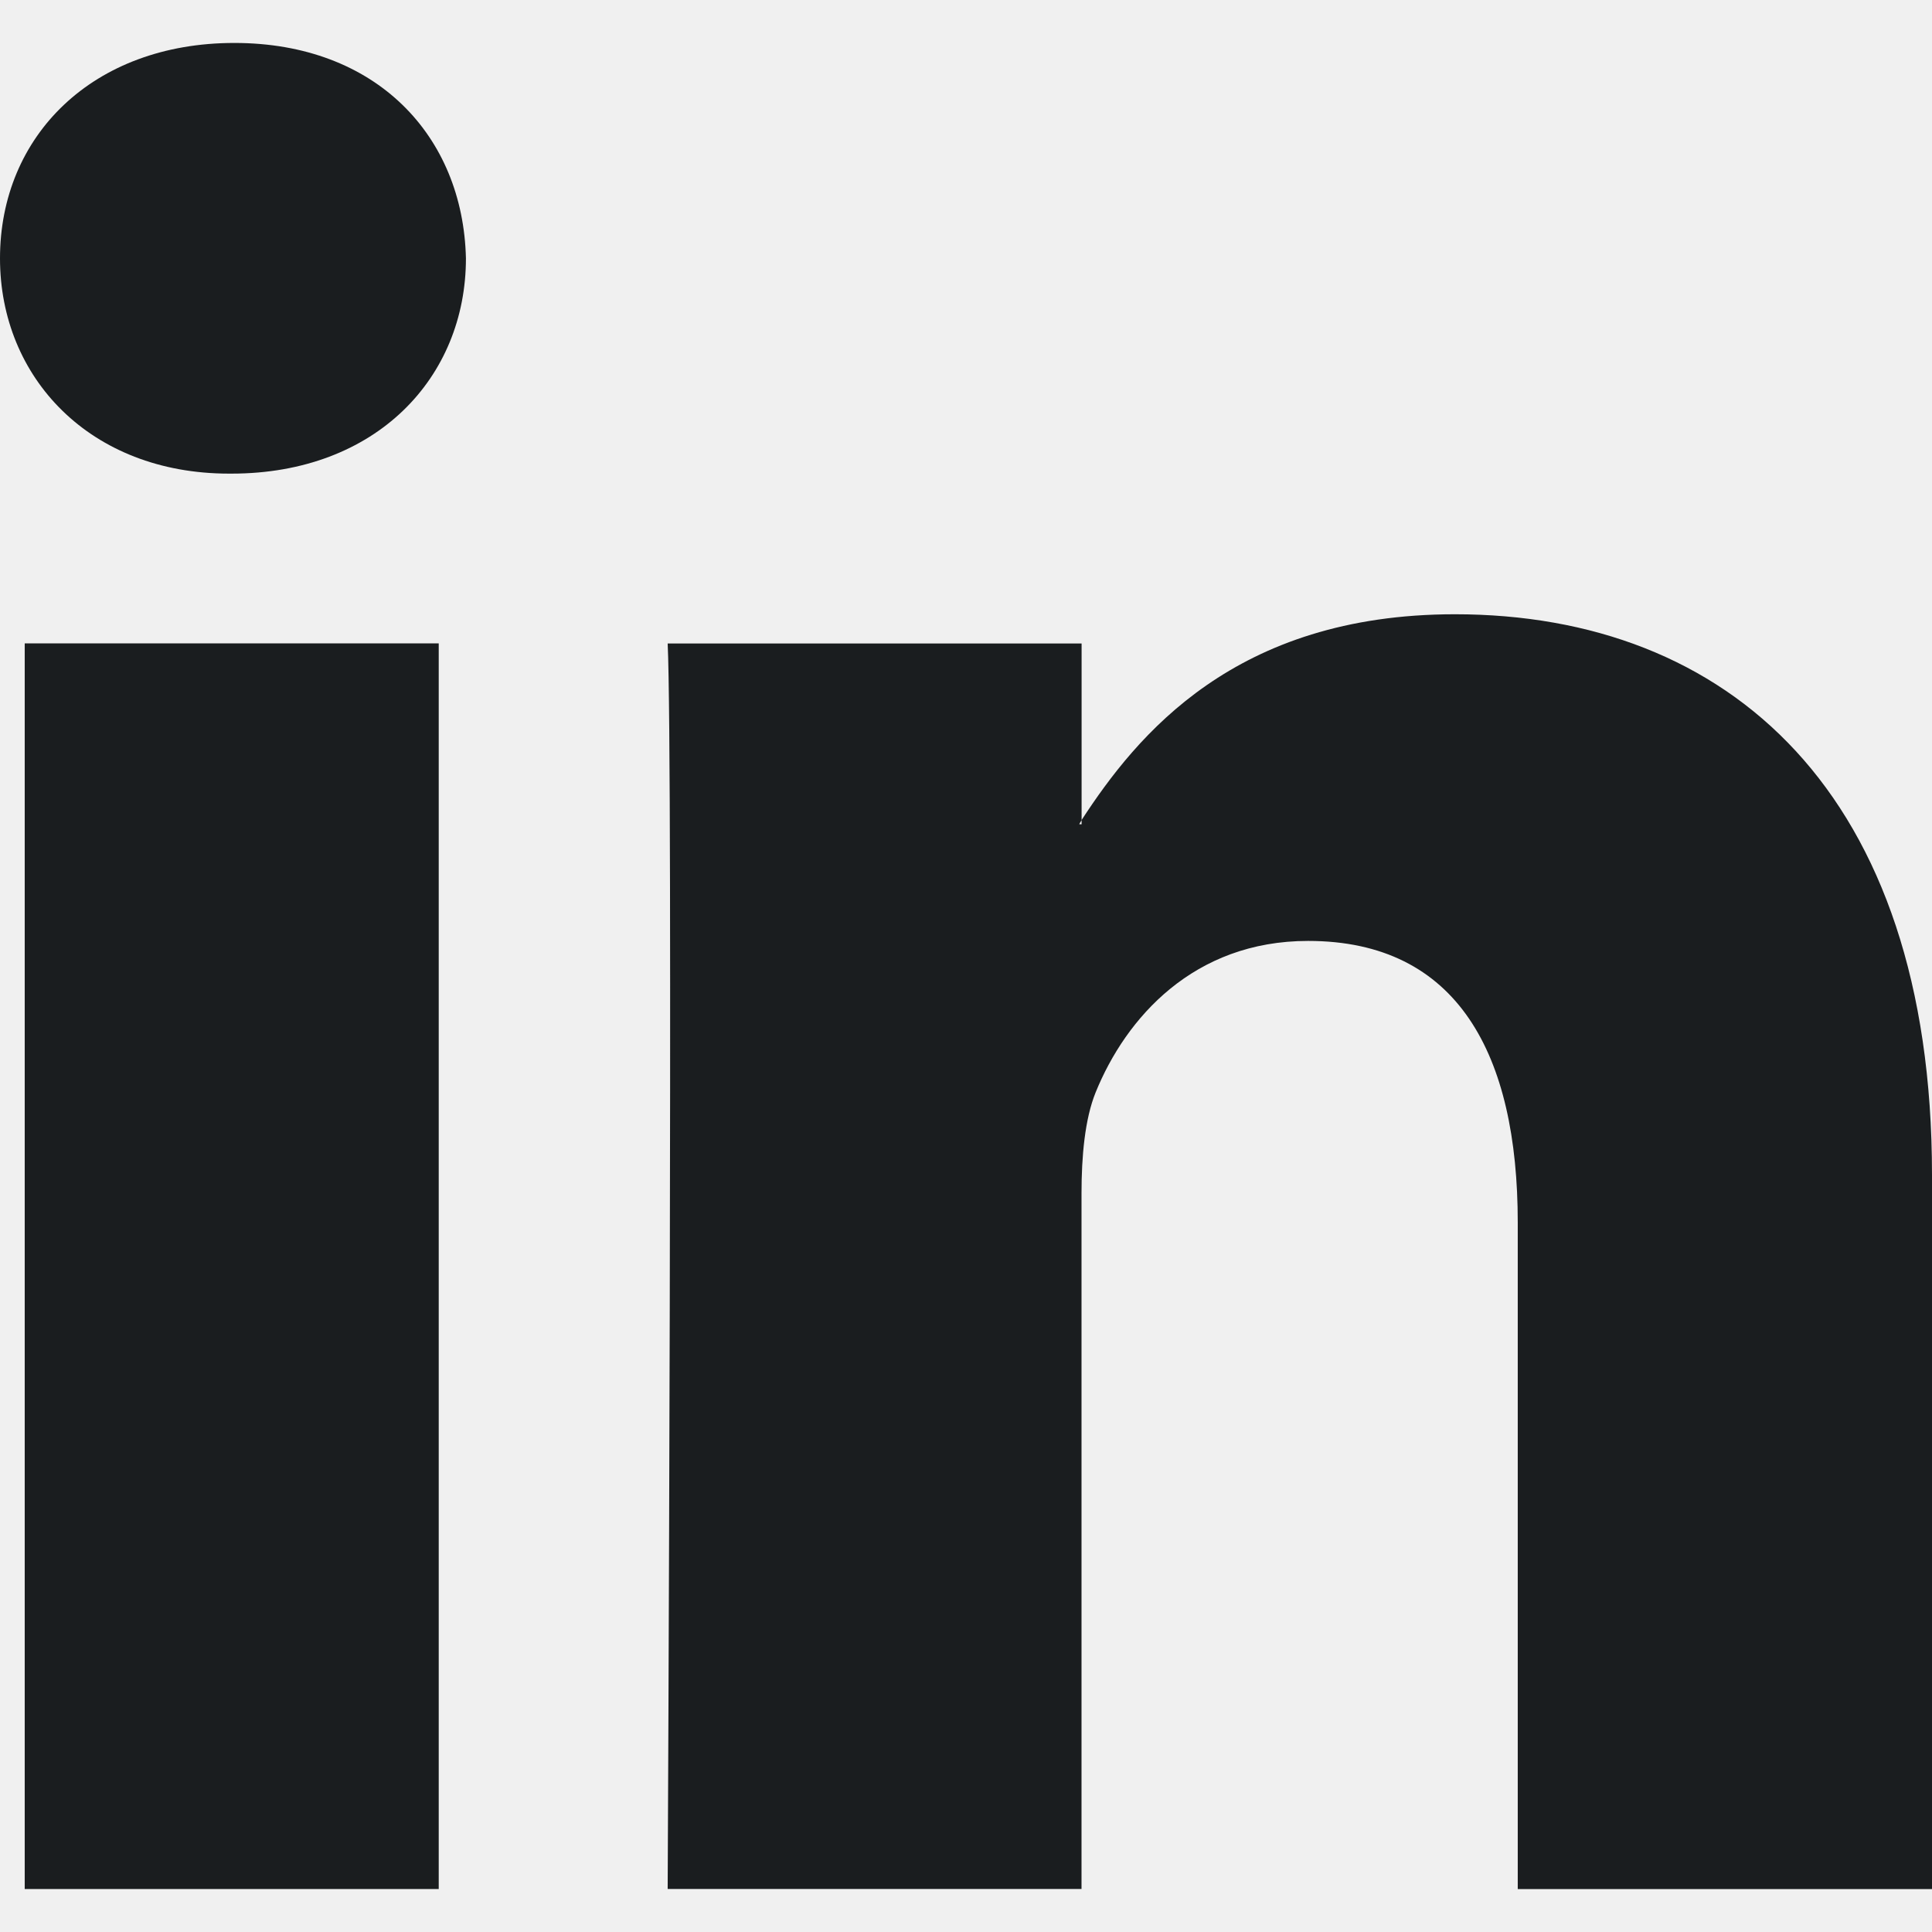
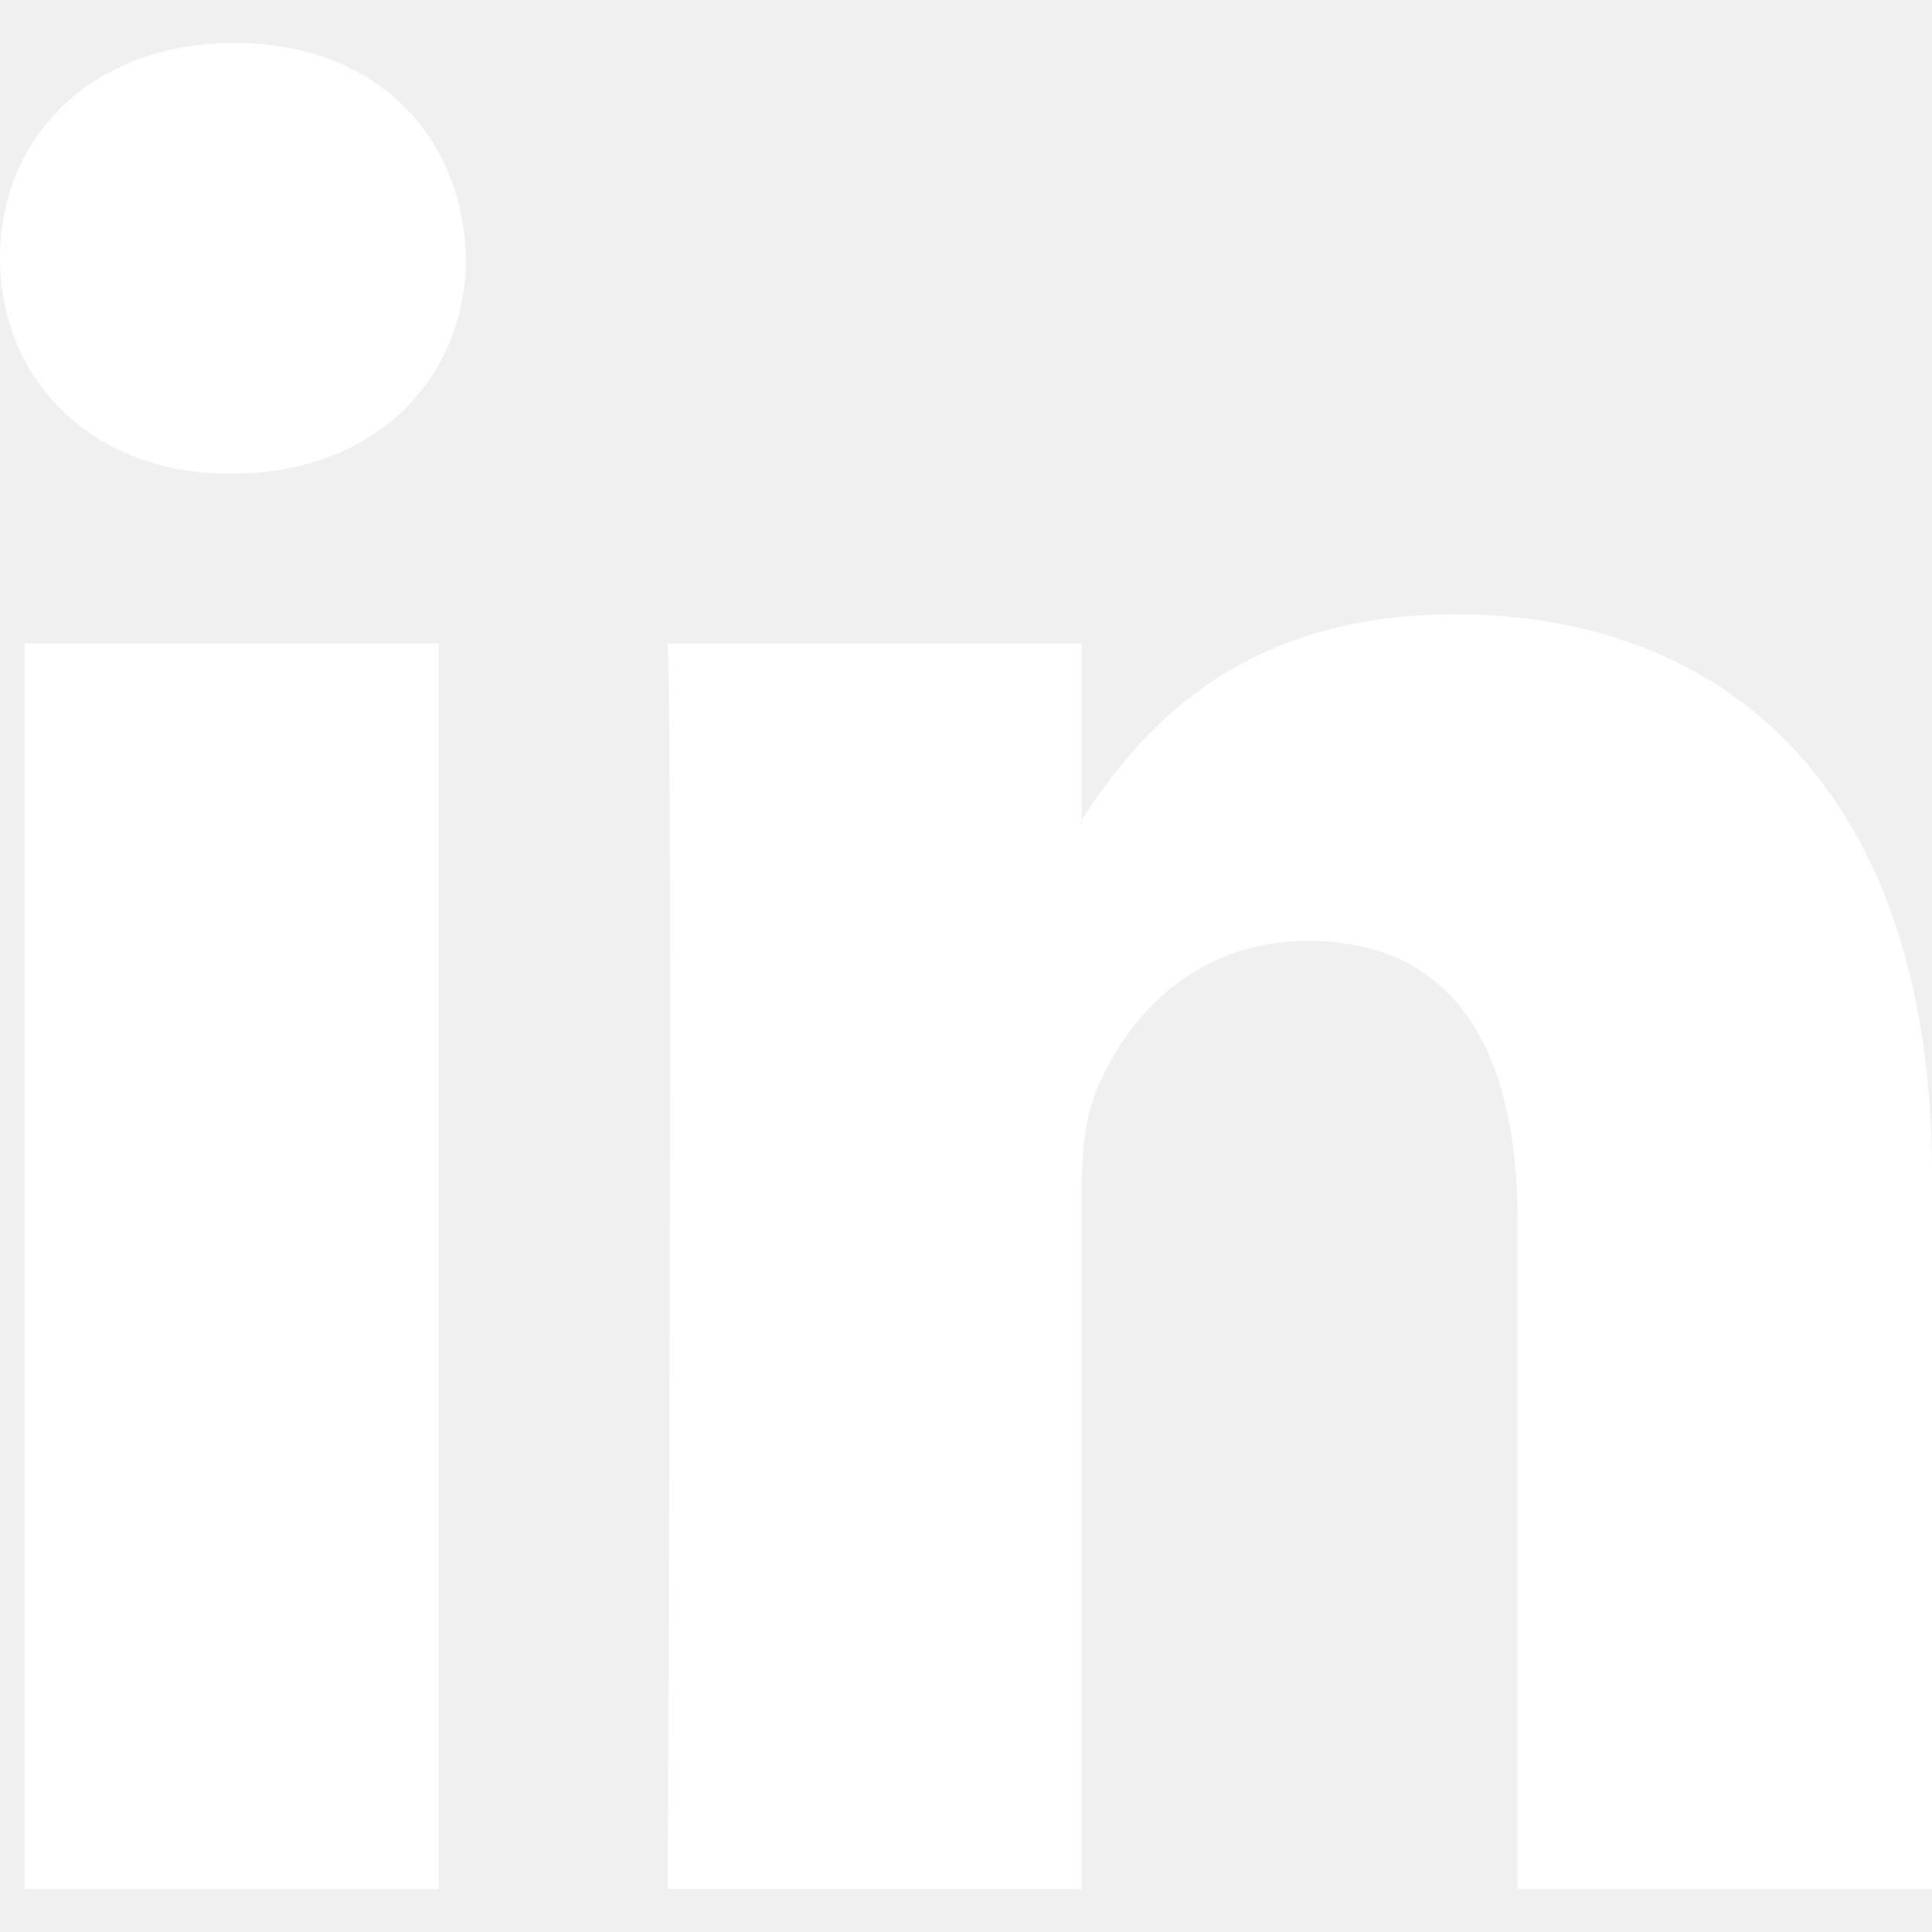
<svg xmlns="http://www.w3.org/2000/svg" version="1.1" id="Capa_1" x="0px" y="0px" width="200px" height="200px" viewBox="0 0 200 200" enable-background="new 0 0 200 200" xml:space="preserve">
  <g>
-     <path id="LinkedIn_3_" fill="#1A1D1F" d="M200,121.629v73.926h-42.883v-69.009c0-17.351-6.184-29.142-21.701-29.142   c-11.866,0-18.866,7.984-21.991,15.667c-1.125,2.768-1.467,6.643-1.467,10.467v72.008H69.117c0,0,0.575-116.833,0-128.933h42.85   v18.275c-0.059,0.15-0.184,0.274-0.242,0.441h0.242v-0.441c5.725-8.783,15.867-21.3,38.642-21.3   C178.875,63.587,200,82.012,200,121.629z M24.258,4.446C9.6,4.446,0,14.062,0,26.746c0,12.342,9.317,22.283,23.708,22.283h0.259   c14.983,0,24.266-9.941,24.266-22.283C47.941,14.062,38.95,4.446,24.258,4.446z M2.559,195.554h42.858V66.604H2.559V195.554z" />
+     <path id="LinkedIn_3_" fill="#ffffff" d="M200,121.629v73.926h-42.883v-69.009c0-17.351-6.184-29.142-21.701-29.142   c-11.866,0-18.866,7.984-21.991,15.667c-1.125,2.768-1.467,6.643-1.467,10.467v72.008H69.117c0,0,0.575-116.833,0-128.933h42.85   v18.275c-0.059,0.15-0.184,0.274-0.242,0.441h0.242v-0.441c5.725-8.783,15.867-21.3,38.642-21.3   C178.875,63.587,200,82.012,200,121.629z M24.258,4.446C9.6,4.446,0,14.062,0,26.746c0,12.342,9.317,22.283,23.708,22.283h0.259   c14.983,0,24.266-9.941,24.266-22.283C47.941,14.062,38.95,4.446,24.258,4.446z M2.559,195.554h42.858V66.604H2.559V195.554z" />
  </g>
</svg>
